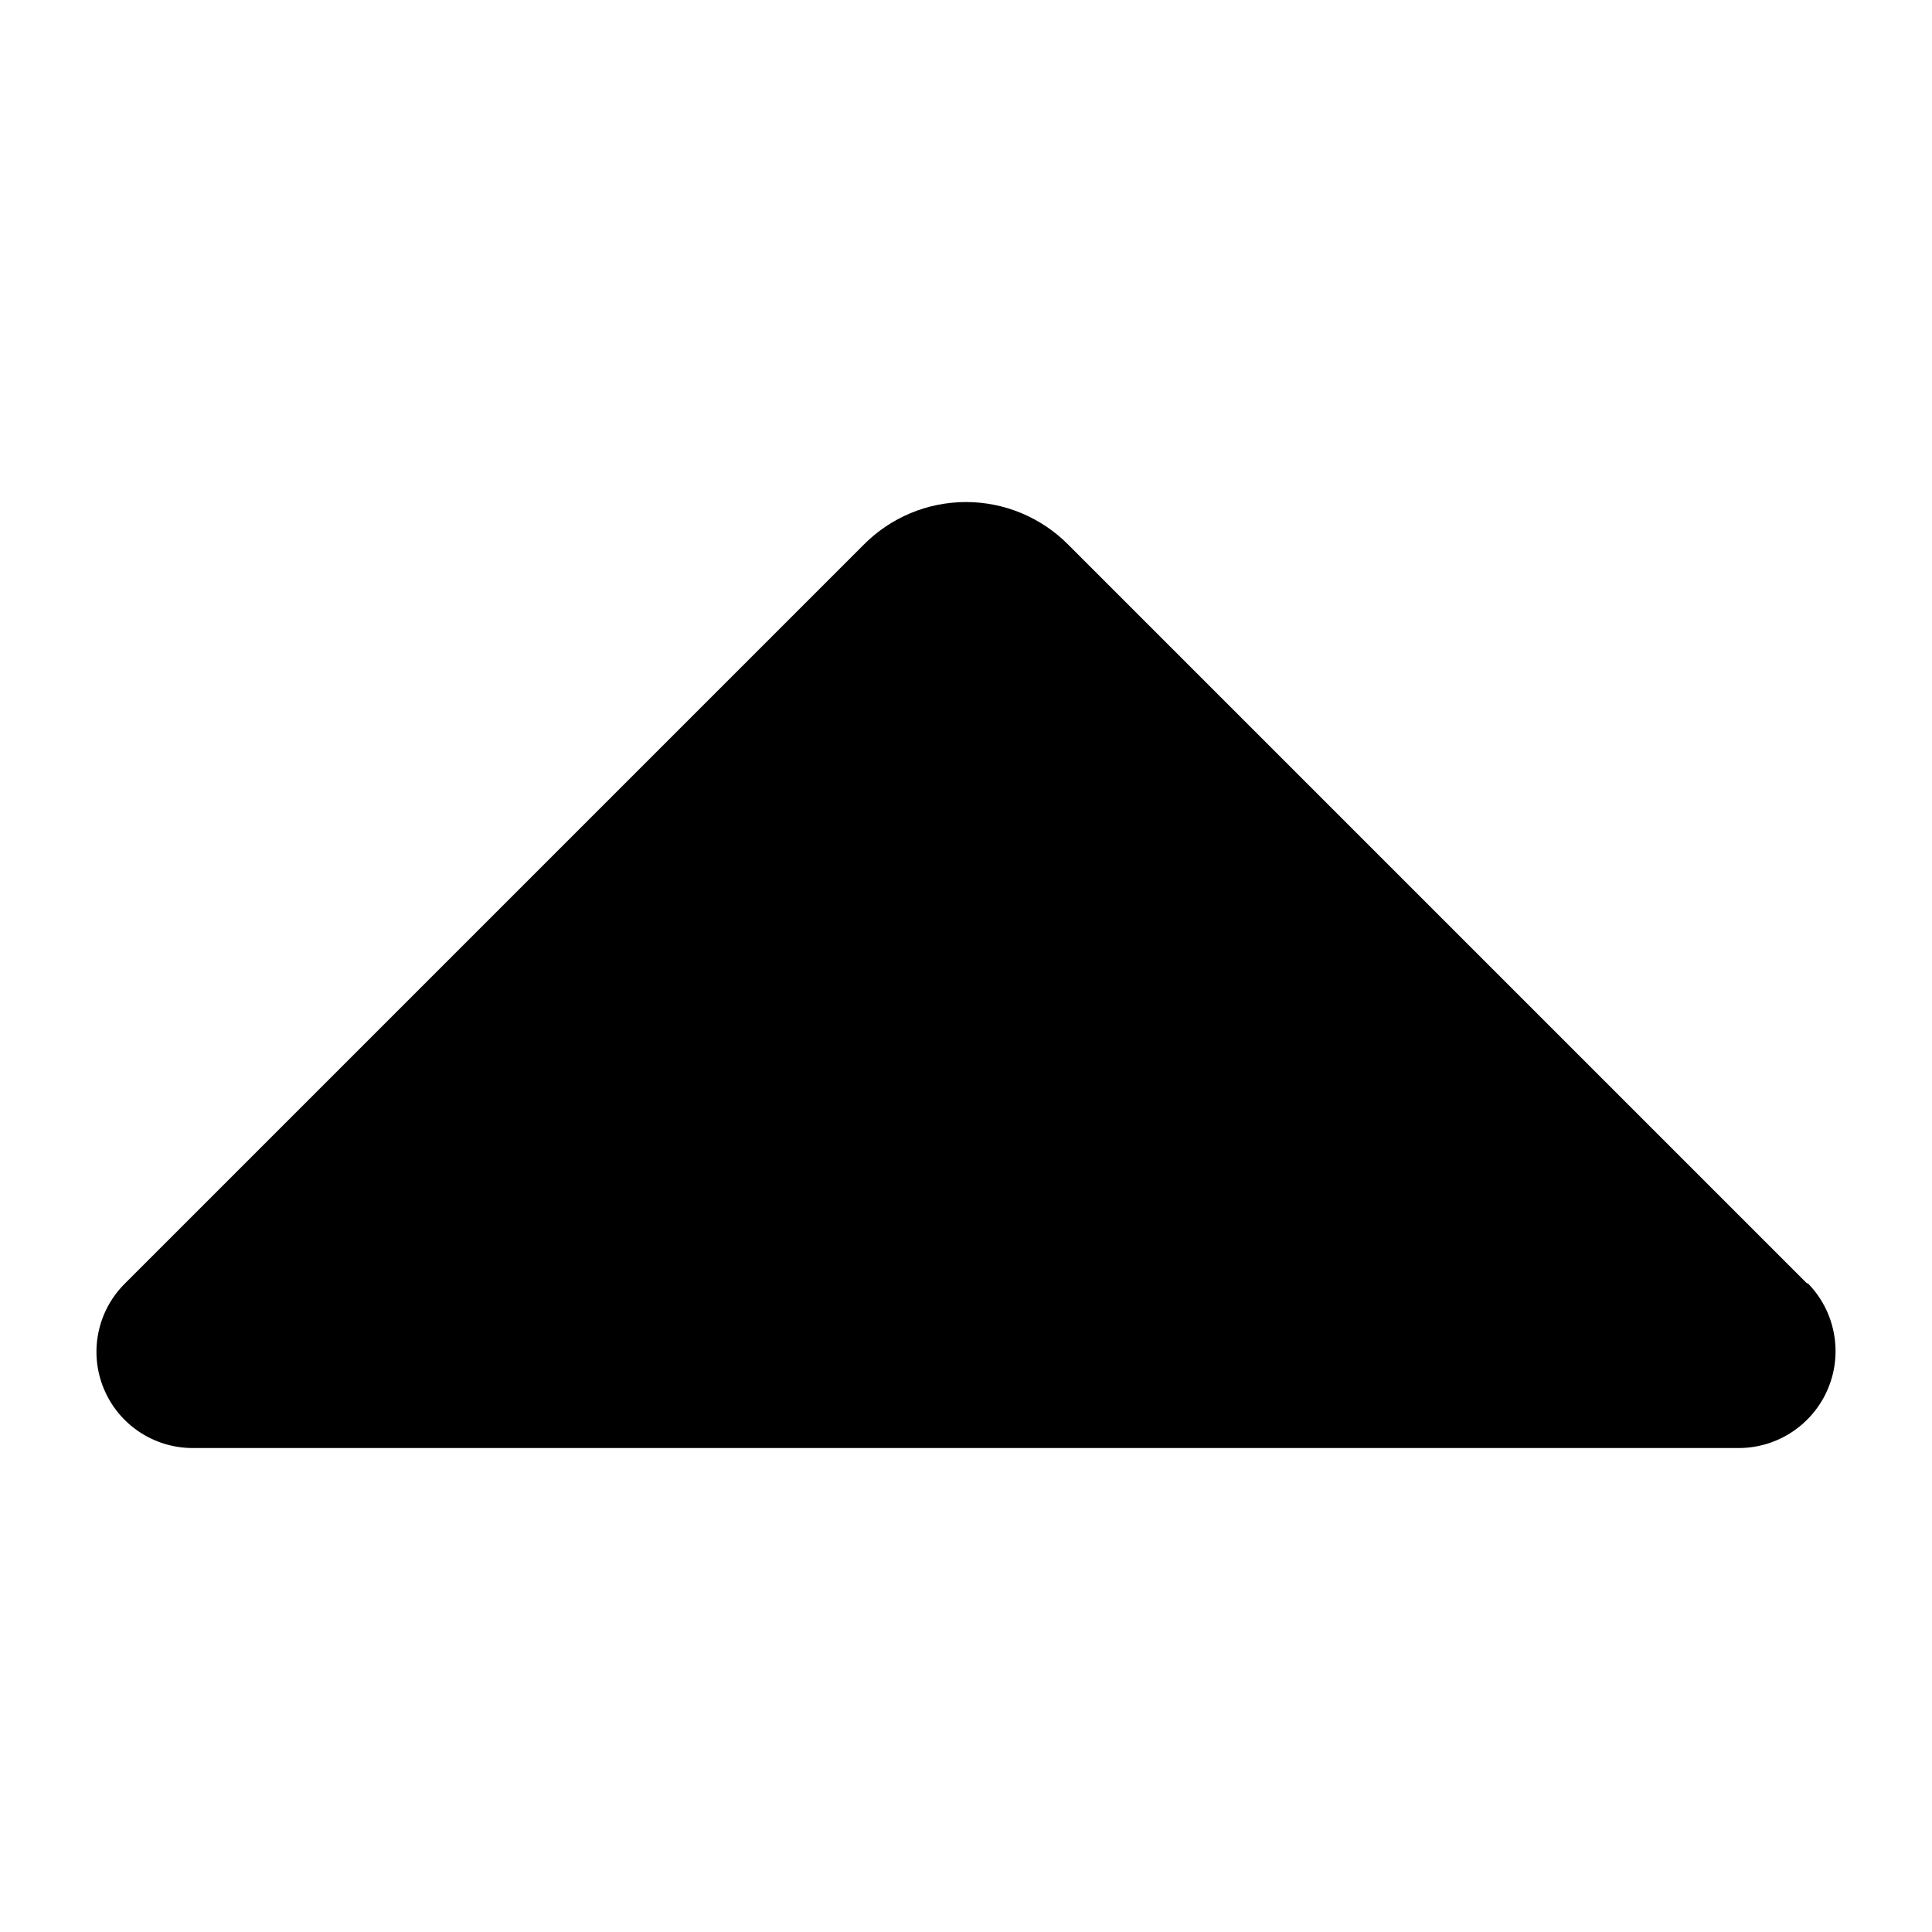
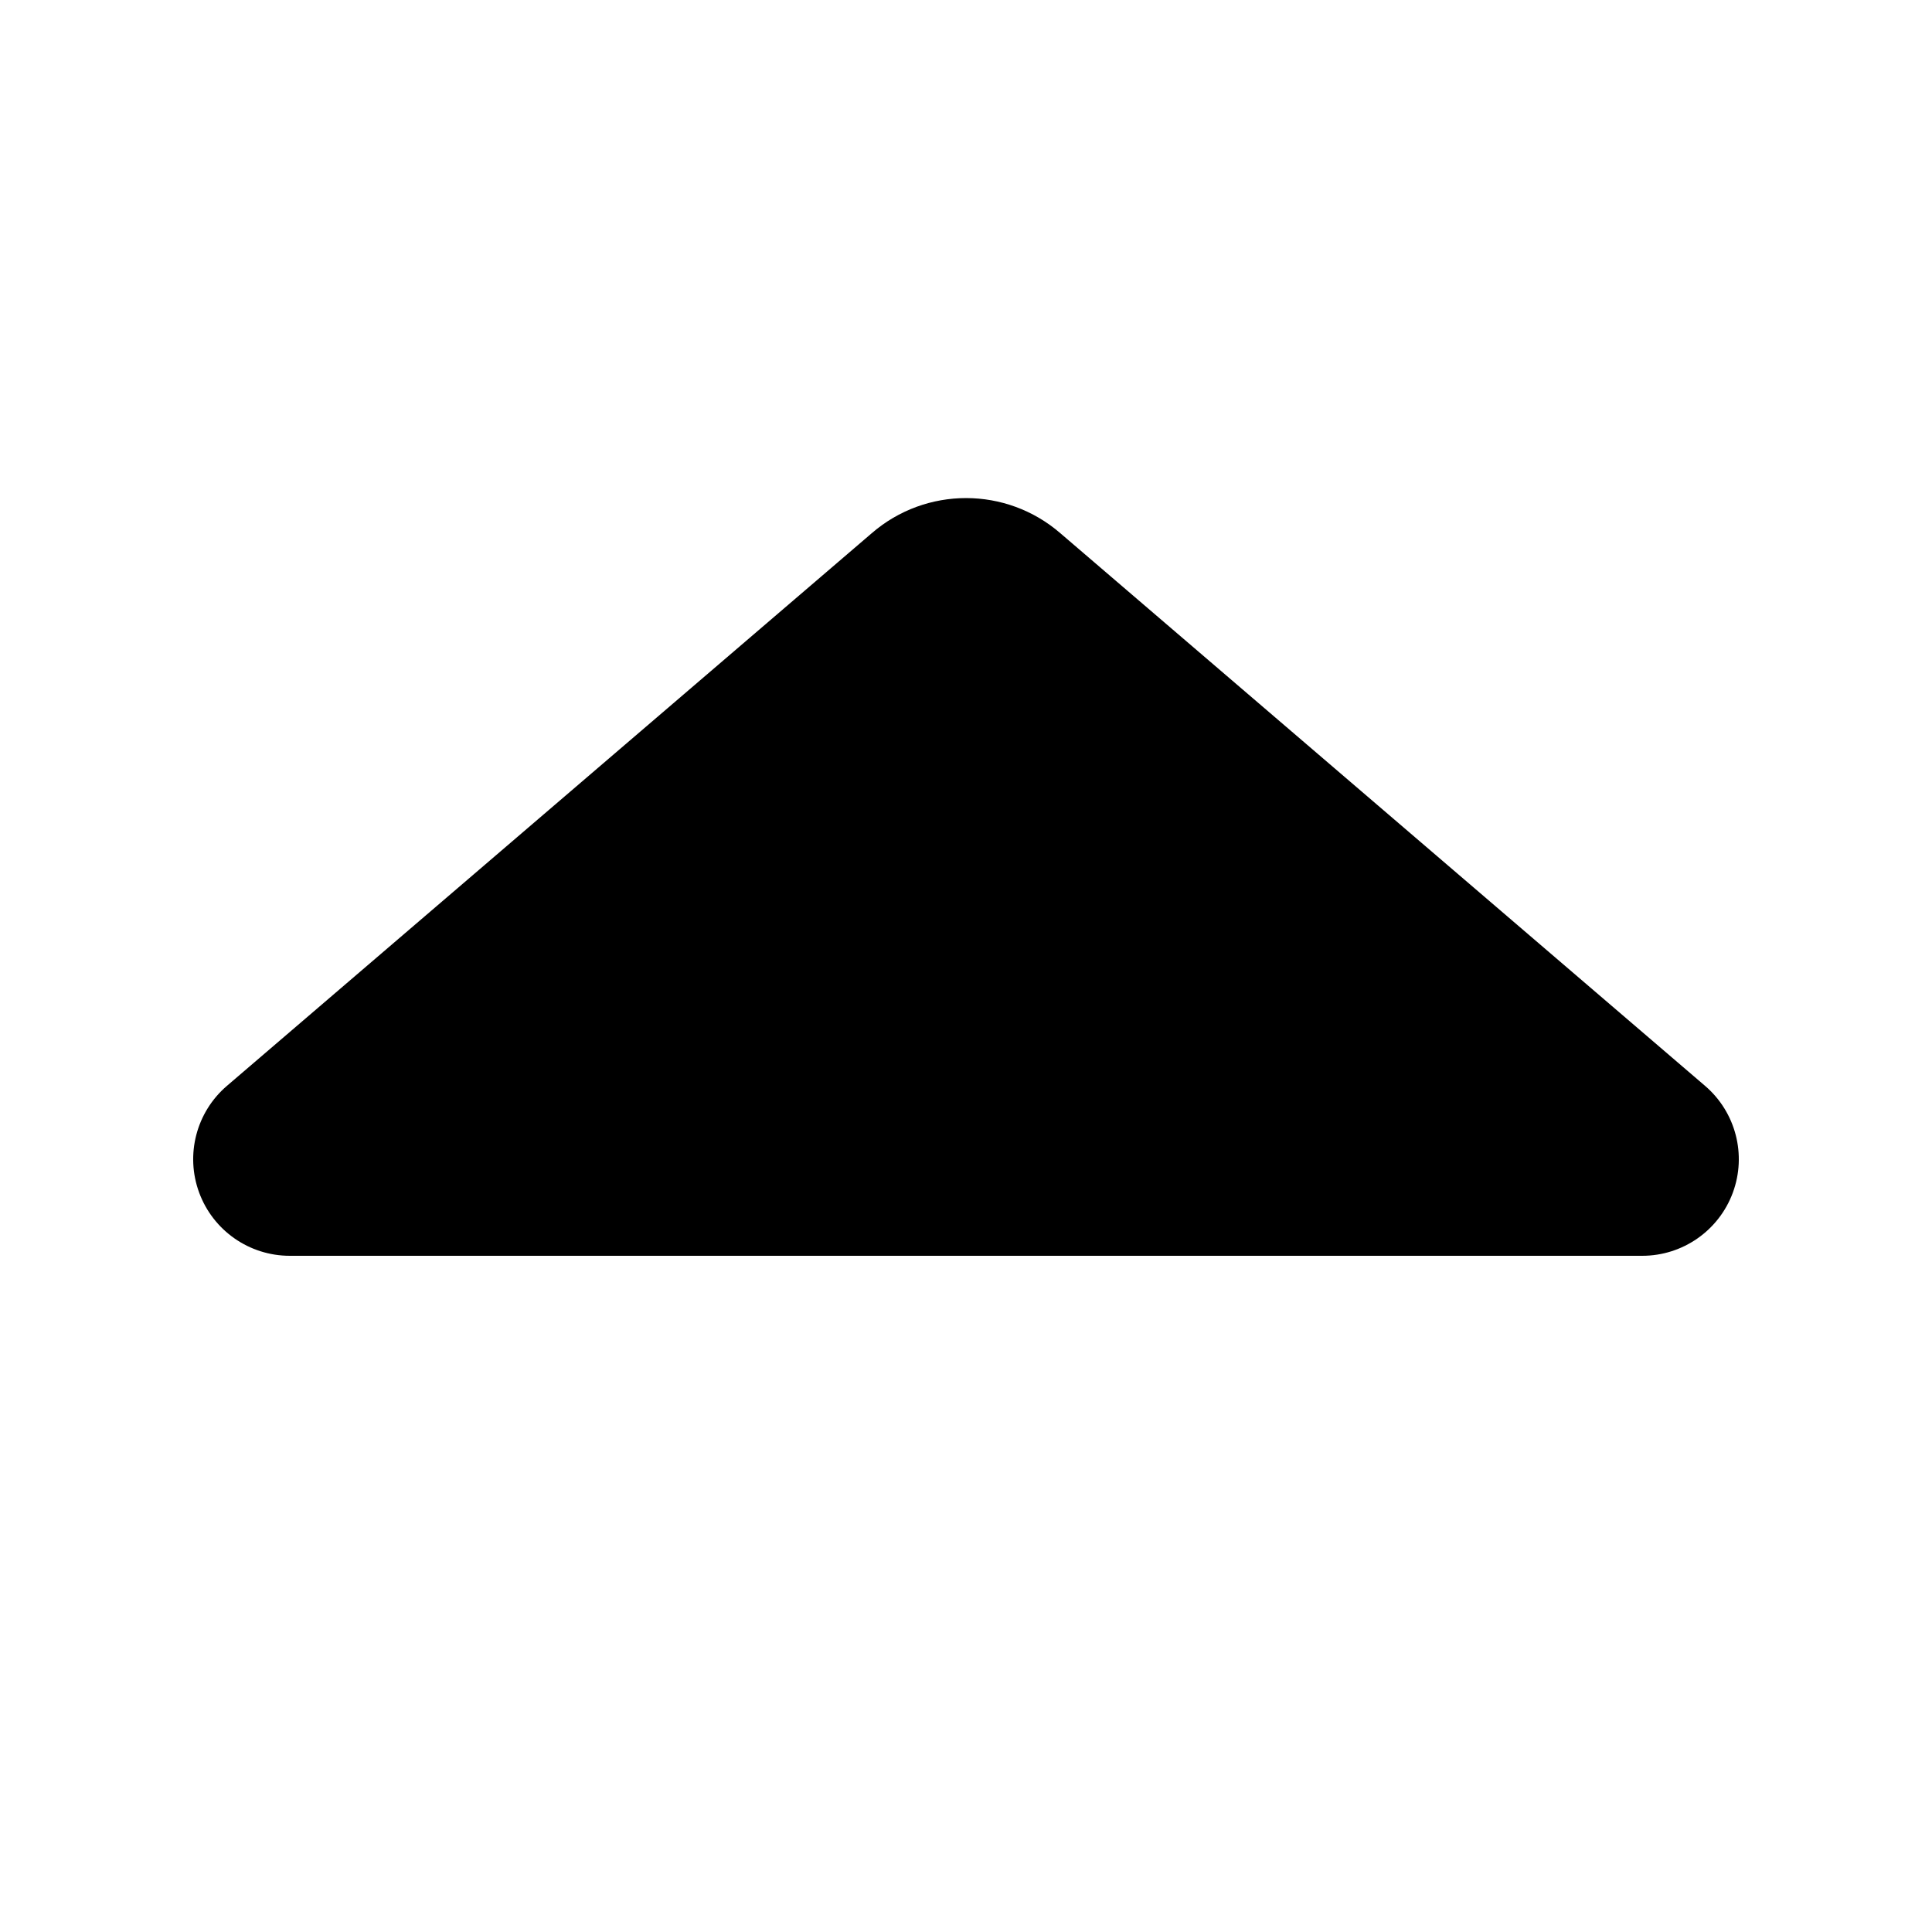
<svg xmlns="http://www.w3.org/2000/svg" viewBox="0 0 20 20">
-   <path d="m18.71 13.29-7.65-7.65a1.49 1.49 0 0 0-2.12 0s-7.65 7.65-7.65 7.65a.996.996 0 0 0 .71 1.7h16a1.003 1.003 0 0 0 .71-1.71Z" />
+   <path d="M17.938 12.347A1 1 0 0 1 17 13H3a1 1 0 0 1-.65-1.76l6.674-5.72a1.492 1.492 0 0 1 1.954.001l6.673 5.72a1 1 0 0 1 .287 1.106Z" />
</svg>
